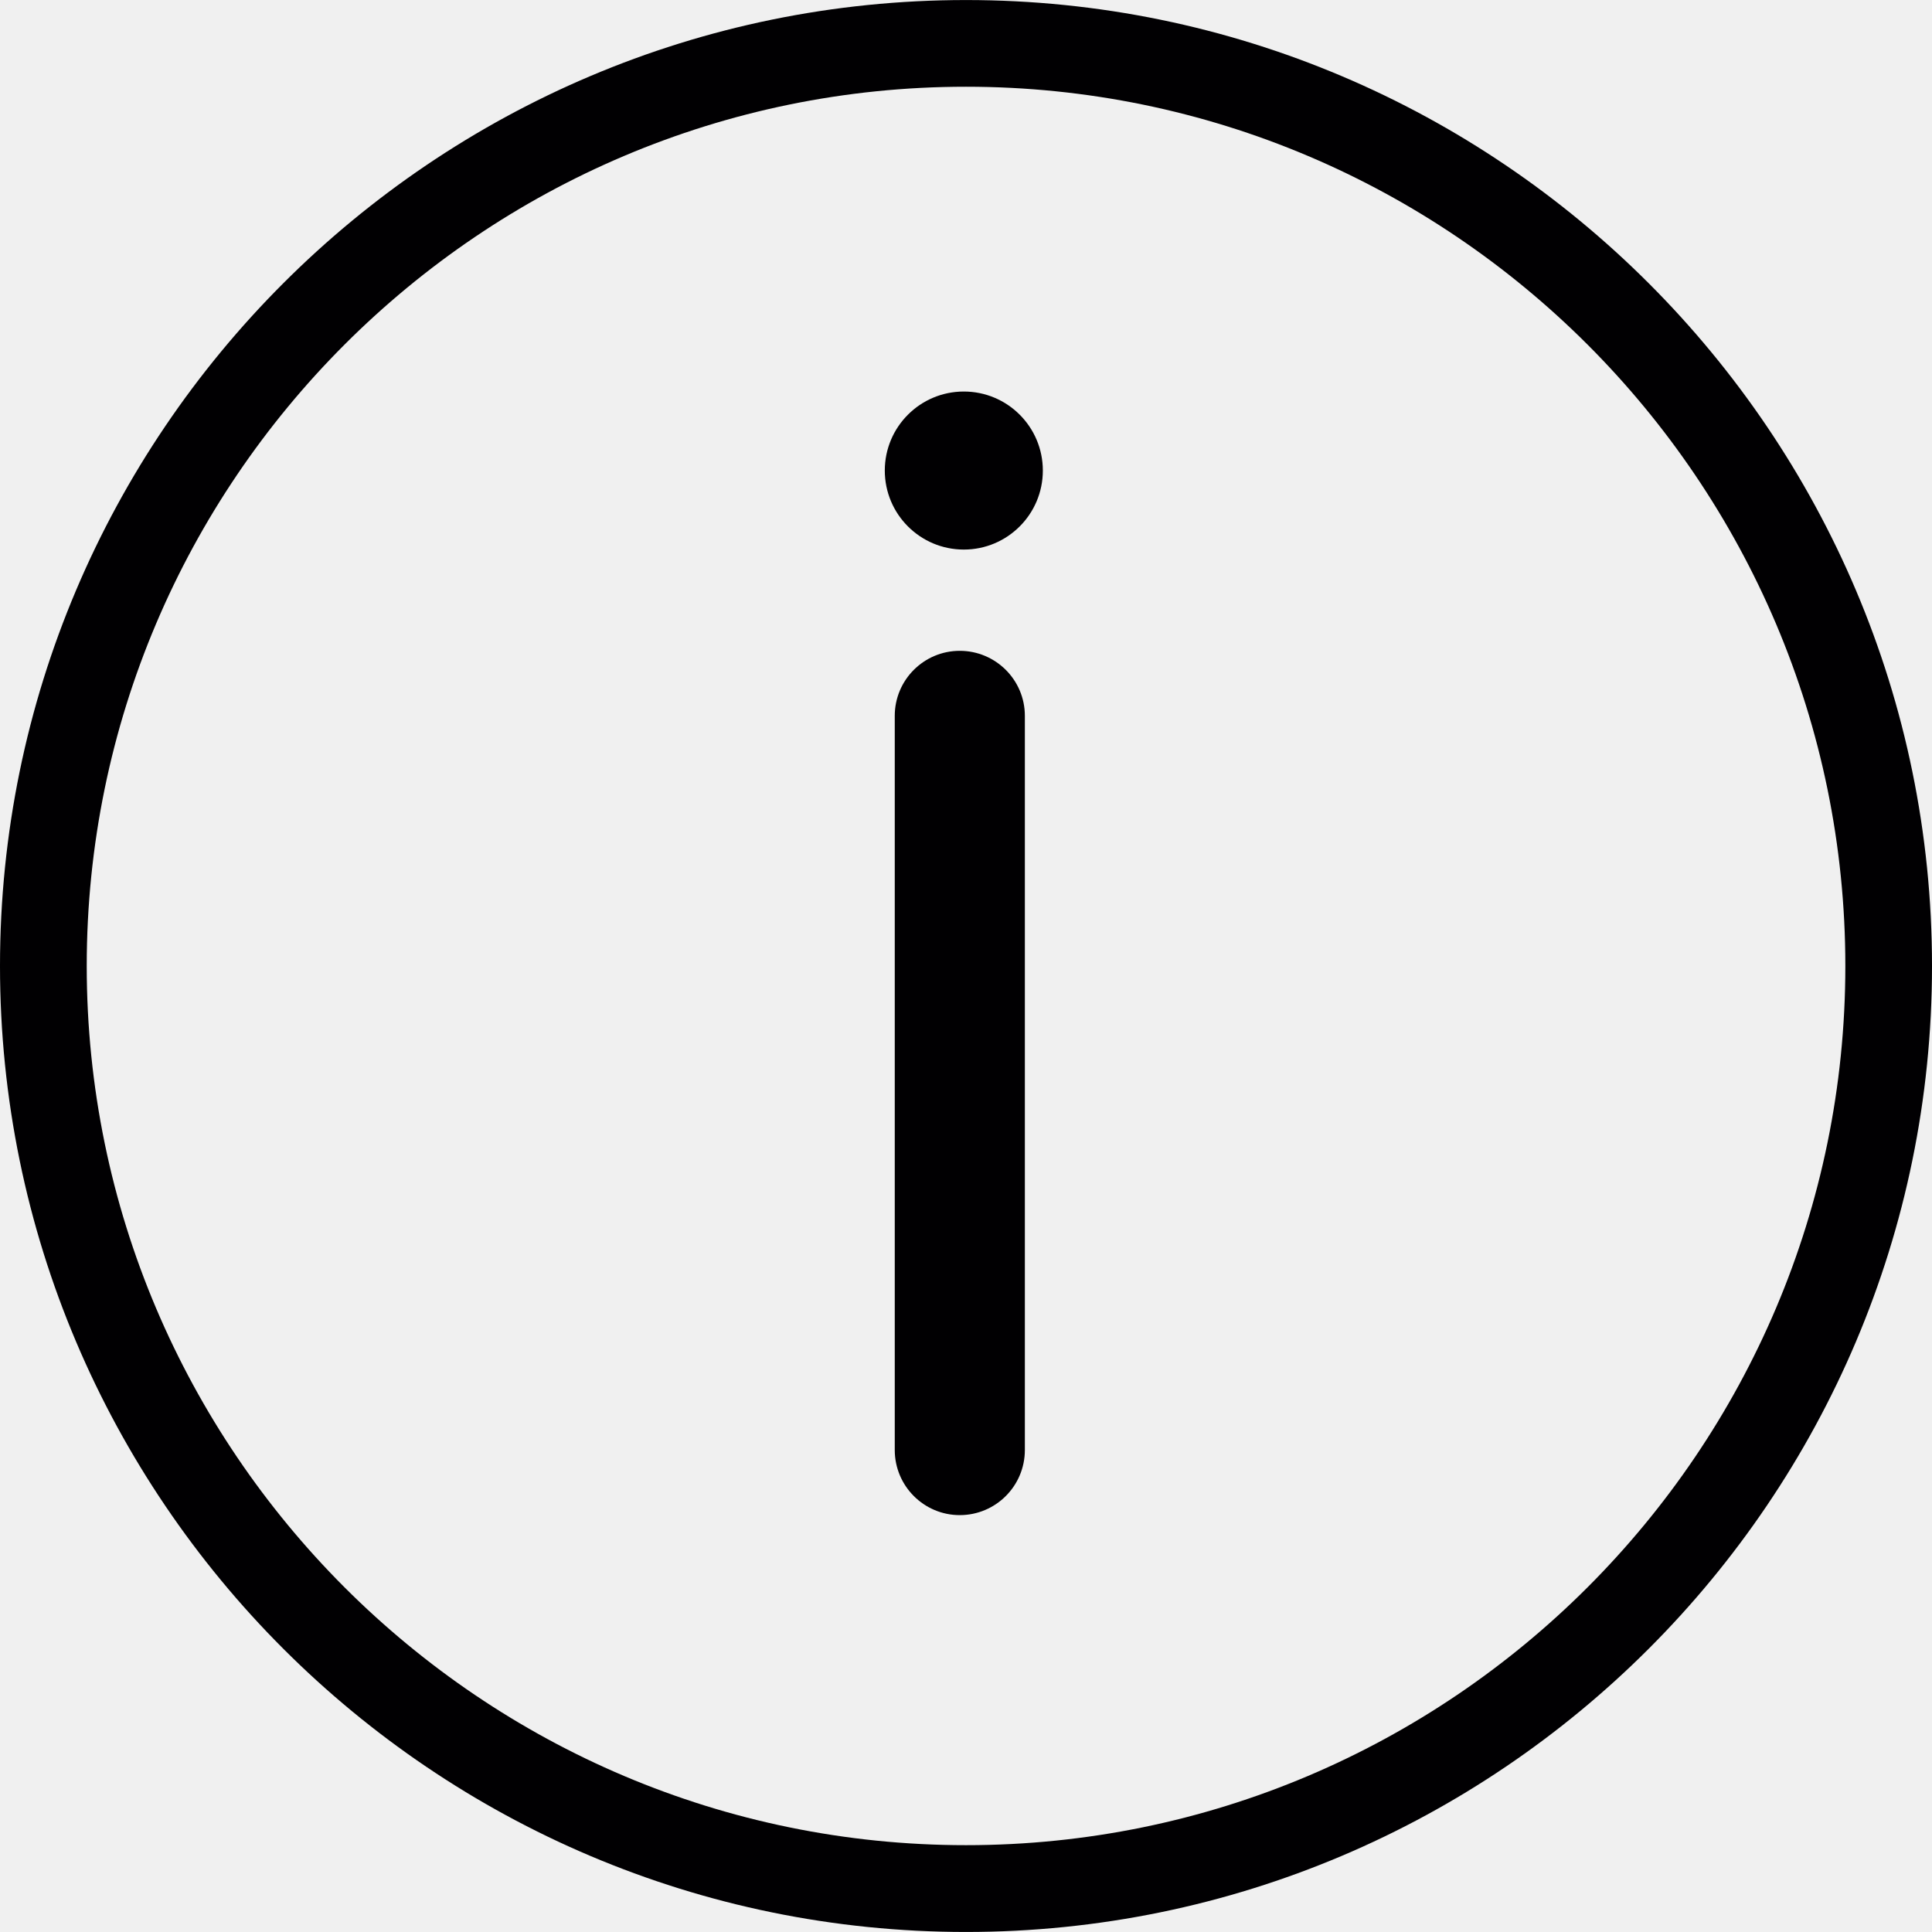
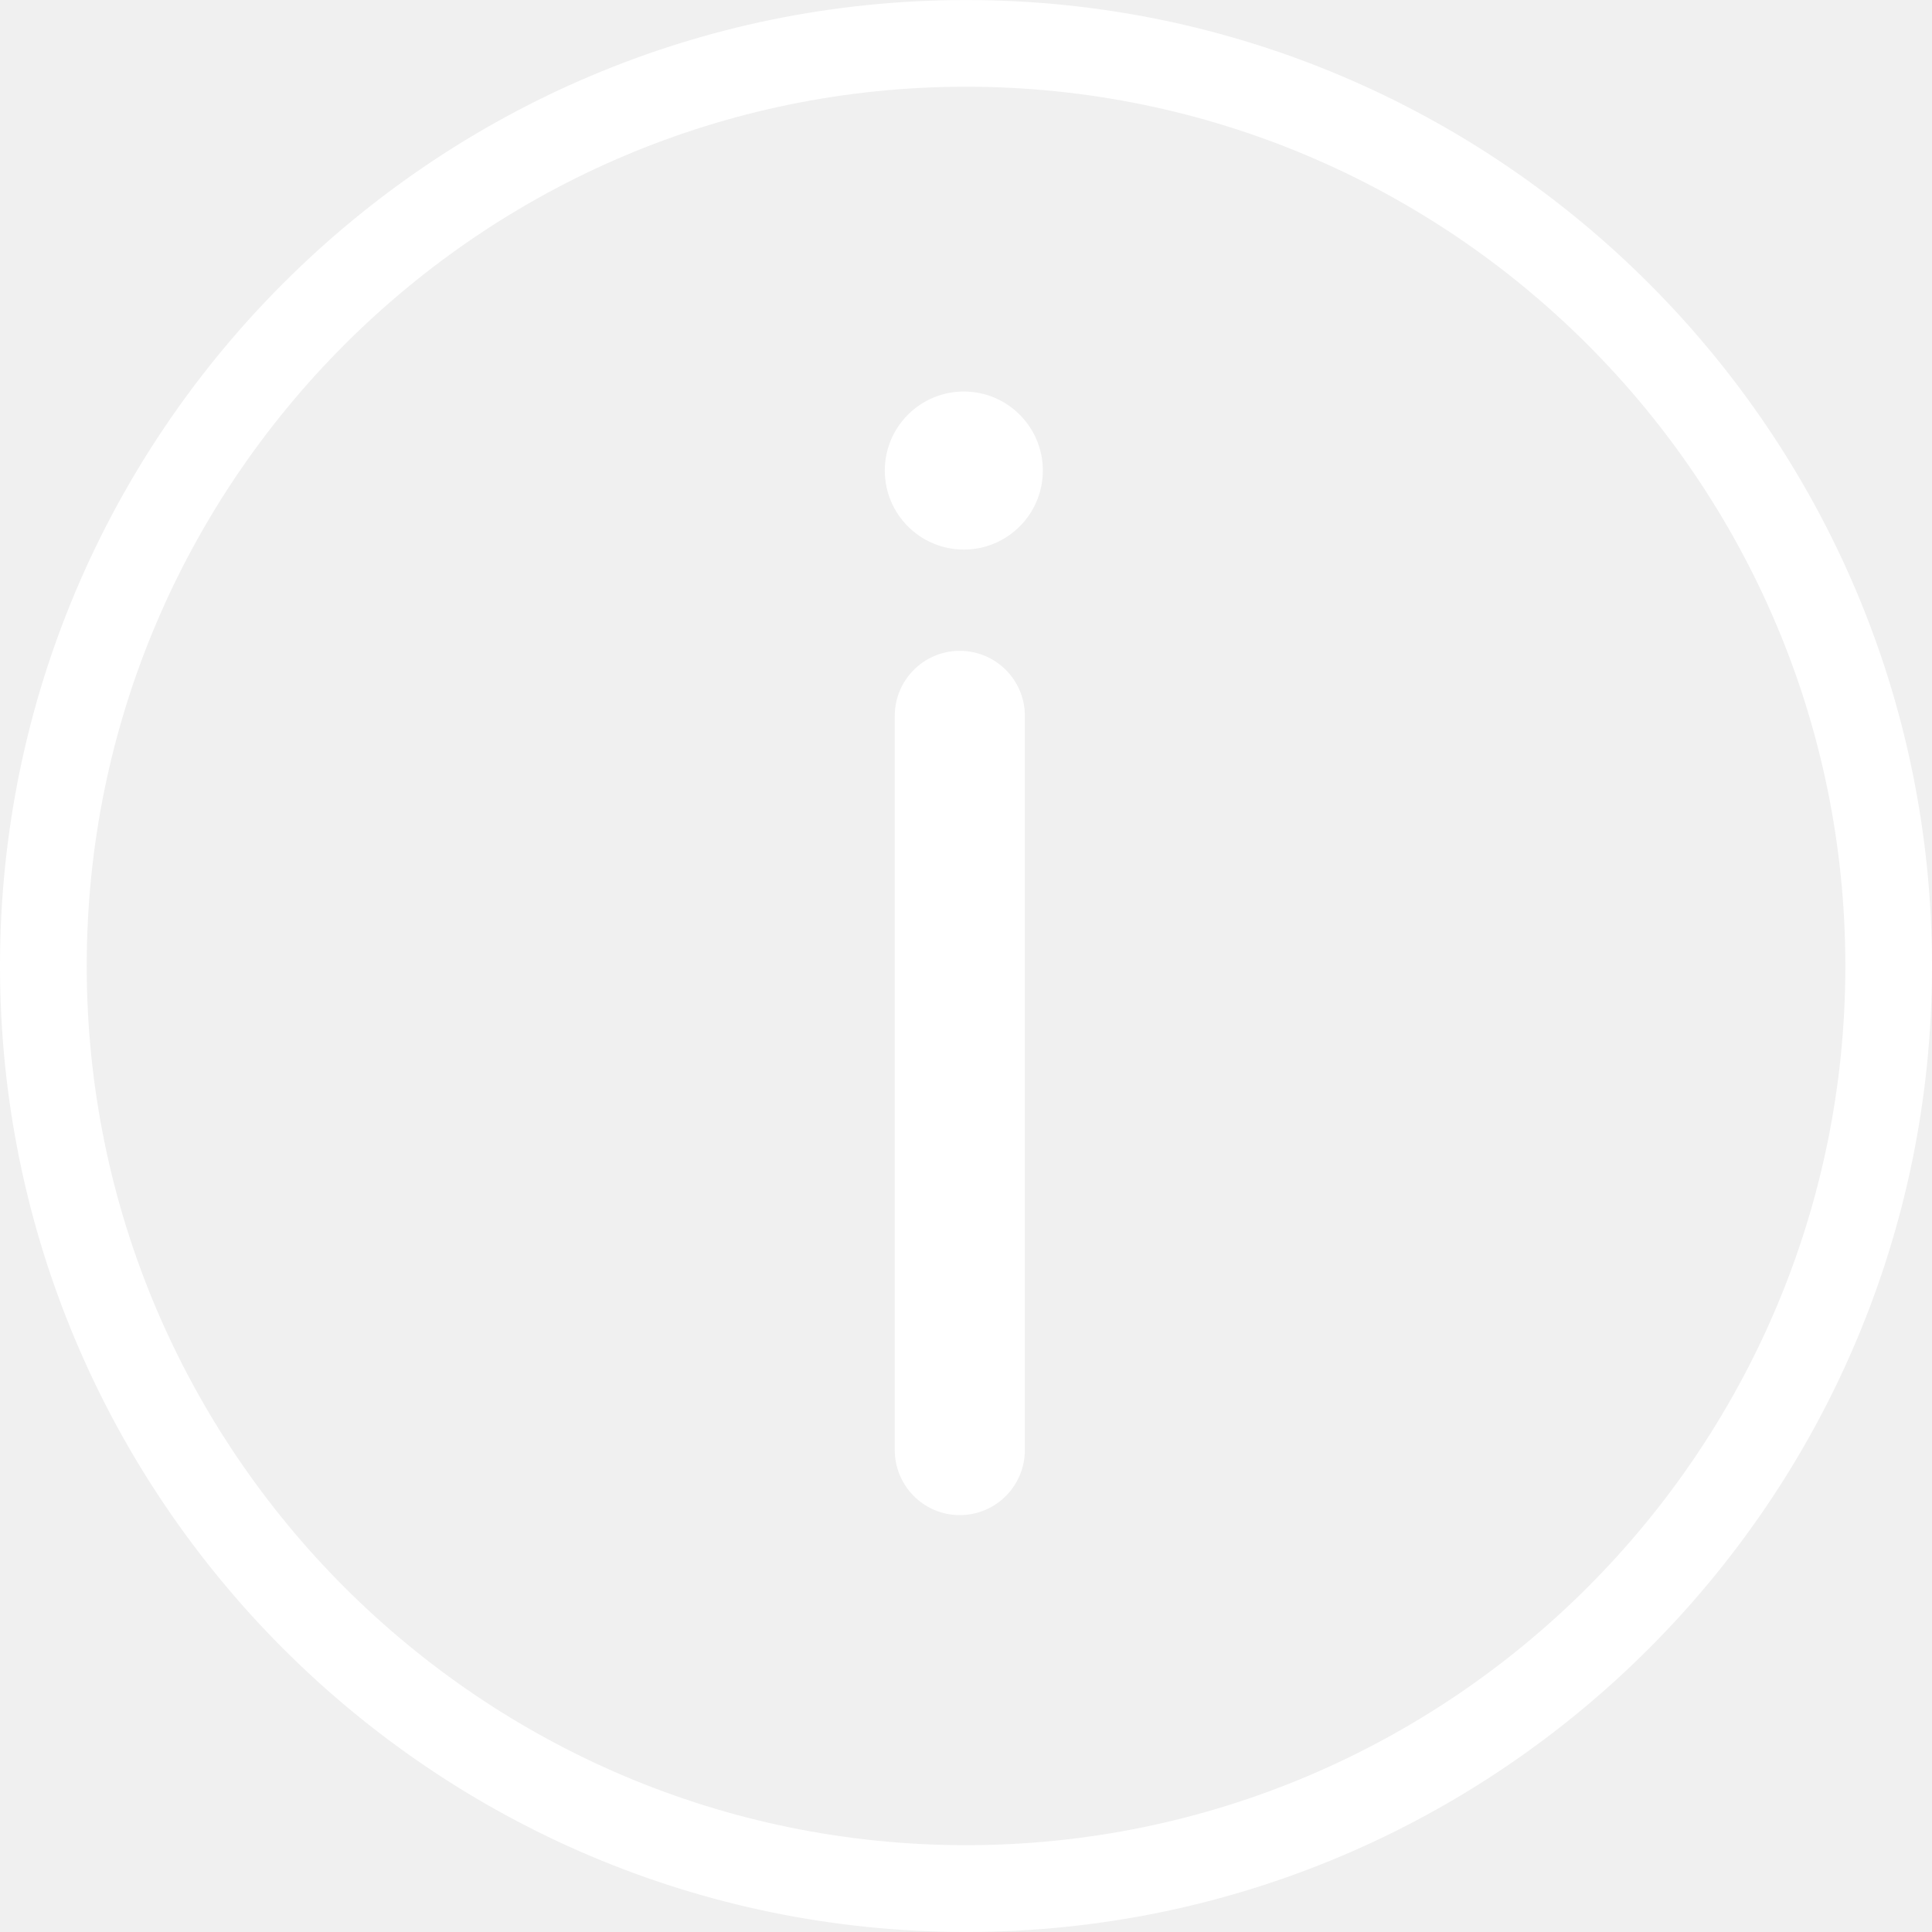
<svg xmlns="http://www.w3.org/2000/svg" version="1.1" id="Capa_1" x="0px" y="0px" viewBox="0 0 199.943 199.943" style="enable-background:new 0 0 199.943 199.943;" xml:space="preserve">
  <g>
    <g>
-       <path style="fill:#010002;" d="M99.972,0.004C44.85,0.004,0,44.847,0,99.968c0,55.125,44.847,99.972,99.972,99.972    s99.972-44.847,99.972-99.972C199.943,44.847,155.093,0.004,99.972,0.004z M99.972,190.957c-50.168,0-90.996-40.813-90.996-90.989    c0-50.172,40.828-90.992,90.996-90.992c50.175,0,91.003,40.817,91.003,90.992S150.147,190.957,99.972,190.957z" />
-       <path style="fill:#010002;" d="M99.324,67.354c-3.708,0-6.725,3.01-6.725,6.728v75.979c0,3.722,3.017,6.739,6.725,6.739    c3.722,0,6.739-3.017,6.739-6.739V74.082C106.063,70.364,103.042,67.354,99.324,67.354z" />
-       <circle style="fill:#010002;" cx="99.746" cy="48.697" r="8.178" />
+       <path style="fill:#ffffff;" d="M99.972,0.004C44.85,0.004,0,44.847,0,99.968c0,55.125,44.847,99.972,99.972,99.972    s99.972-44.847,99.972-99.972C199.943,44.847,155.093,0.004,99.972,0.004z M99.972,190.957c-50.168,0-90.996-40.813-90.996-90.989    c0-50.172,40.828-90.992,90.996-90.992c50.175,0,91.003,40.817,91.003,90.992S150.147,190.957,99.972,190.957z" />
+       <path style="fill:#ffffff;" d="M99.324,67.354c-3.708,0-6.725,3.01-6.725,6.728v75.979c0,3.722,3.017,6.739,6.725,6.739    c3.722,0,6.739-3.017,6.739-6.739V74.082C106.063,70.364,103.042,67.354,99.324,67.354z" />
+       <circle style="fill:#ffffff;" cx="99.746" cy="48.697" r="8.178" />
    </g>
  </g>
  <g>
</g>
  <g>
</g>
  <g>
</g>
  <g>
</g>
  <g>
</g>
  <g>
</g>
  <g>
</g>
  <g>
</g>
  <g>
</g>
  <g>
</g>
  <g>
</g>
  <g>
</g>
  <g>
</g>
  <g>
</g>
  <g>
</g>
</svg>
